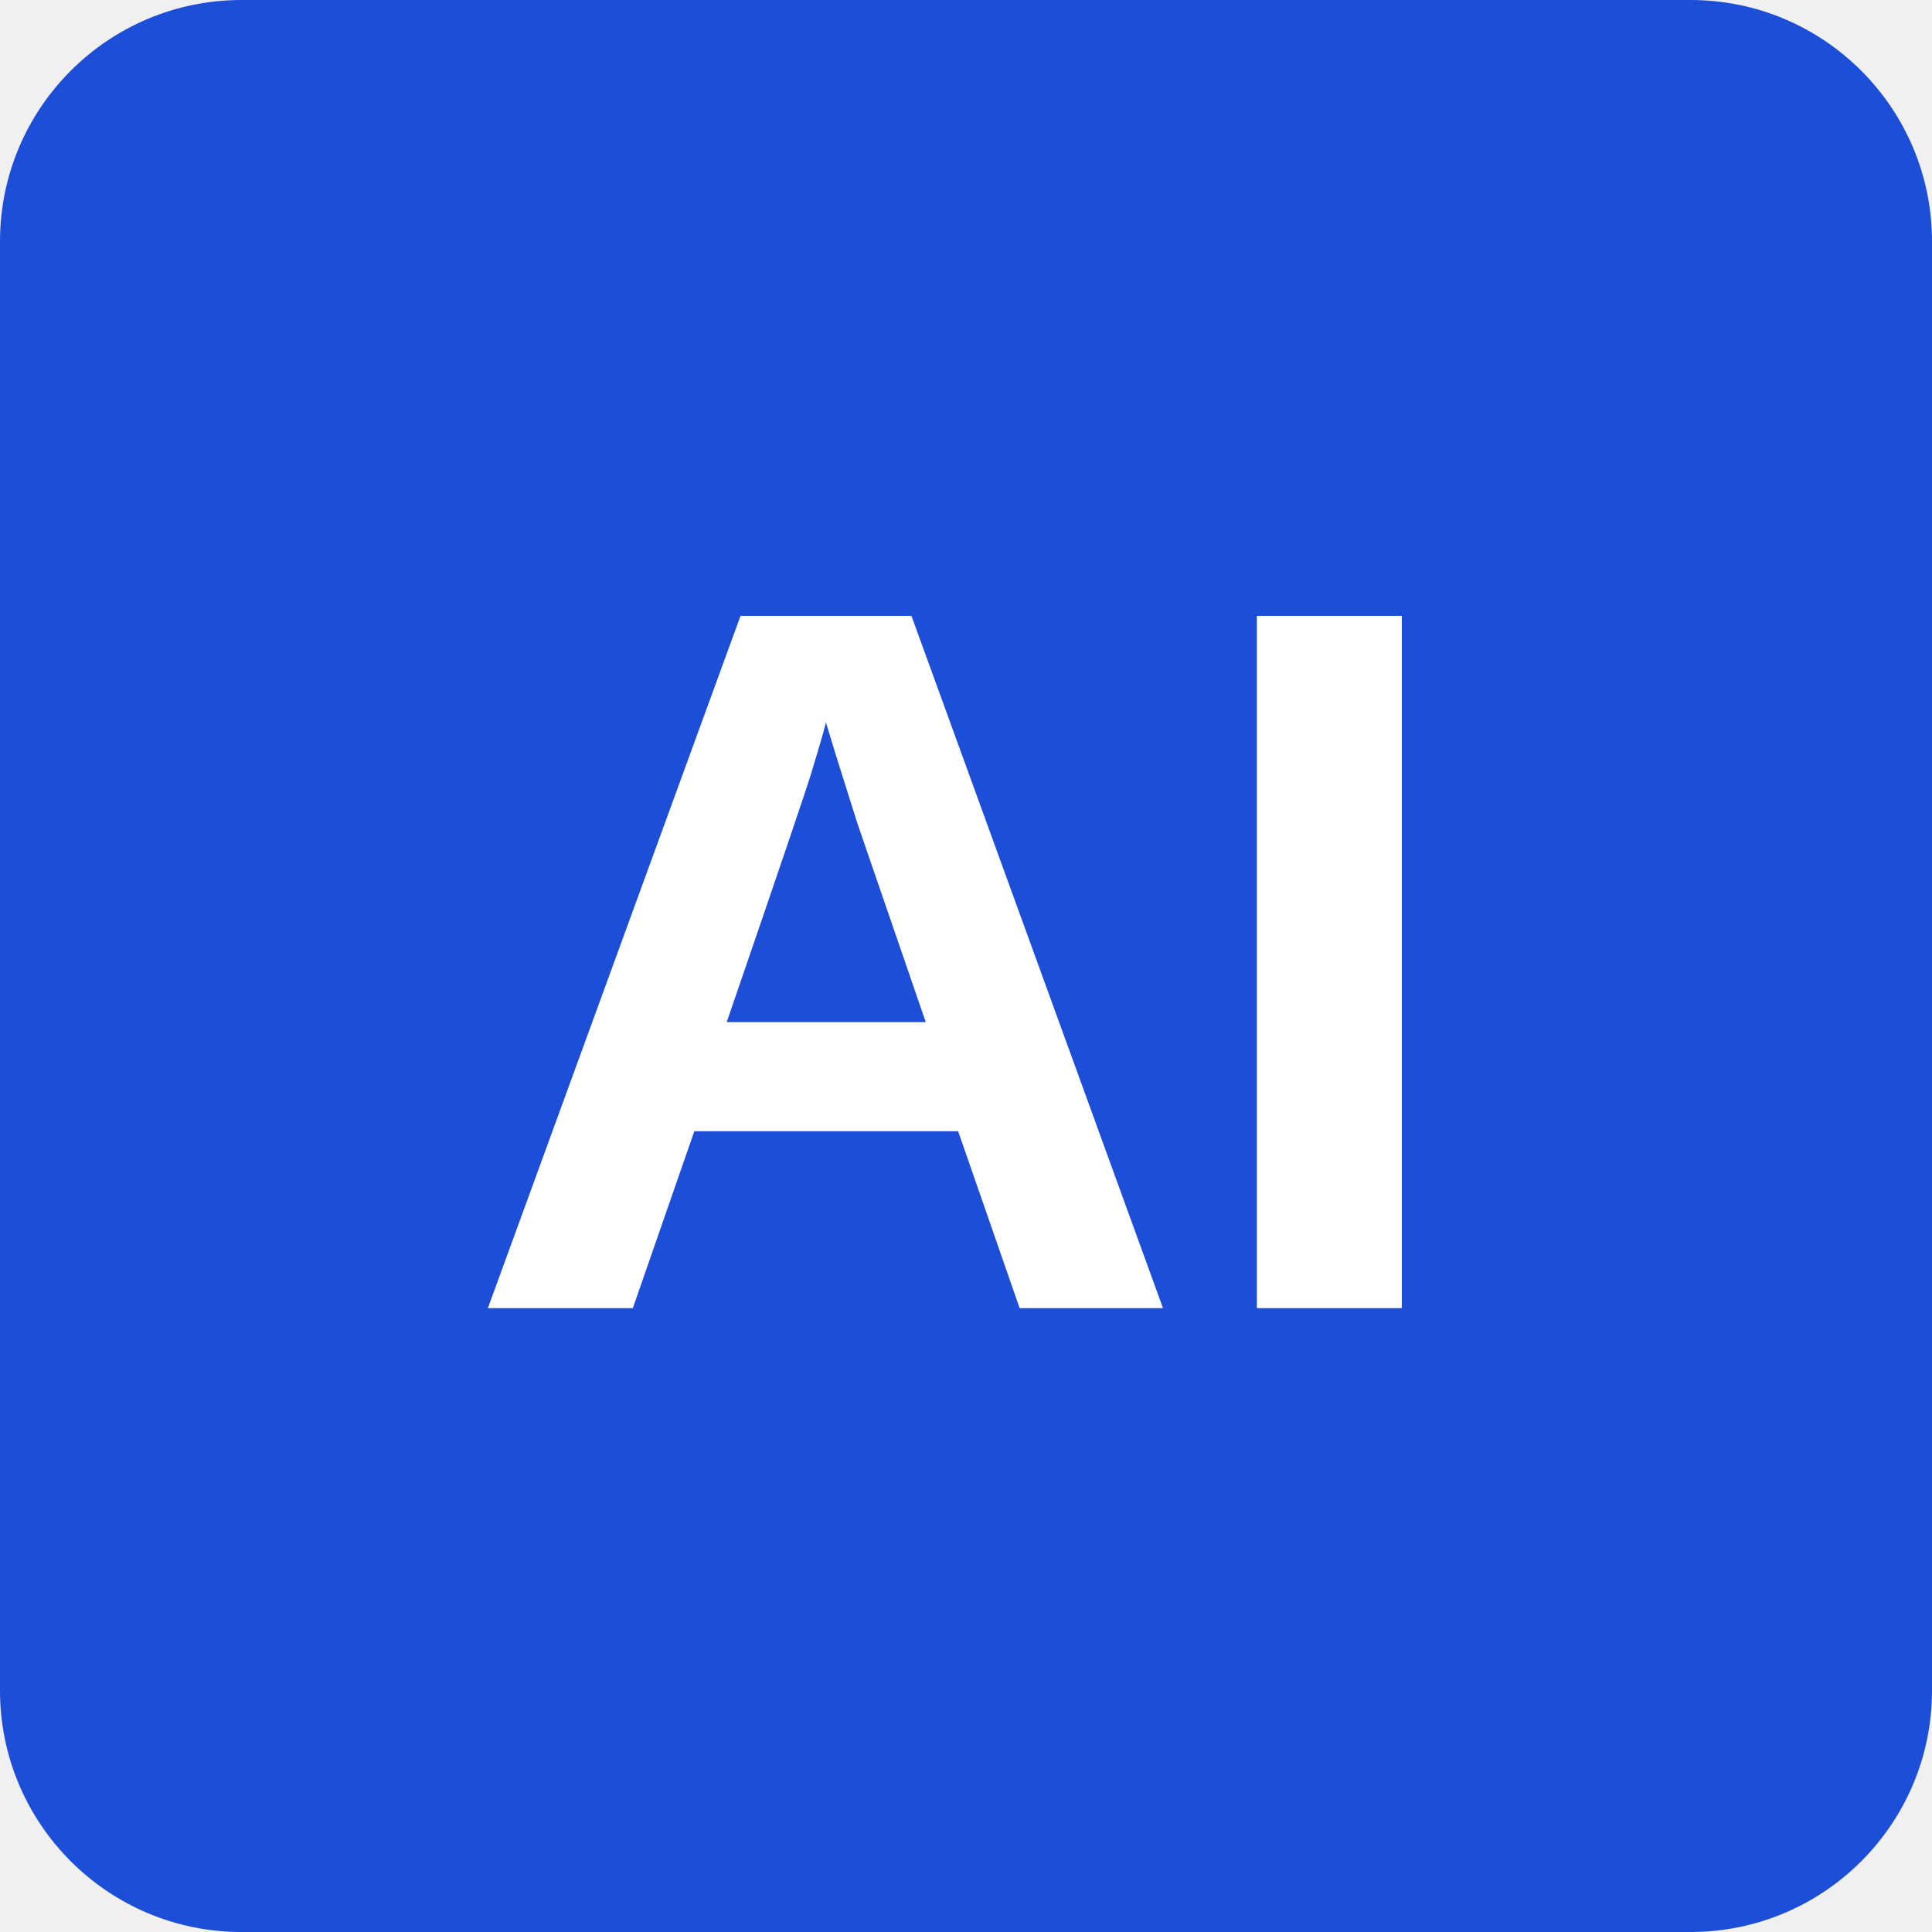
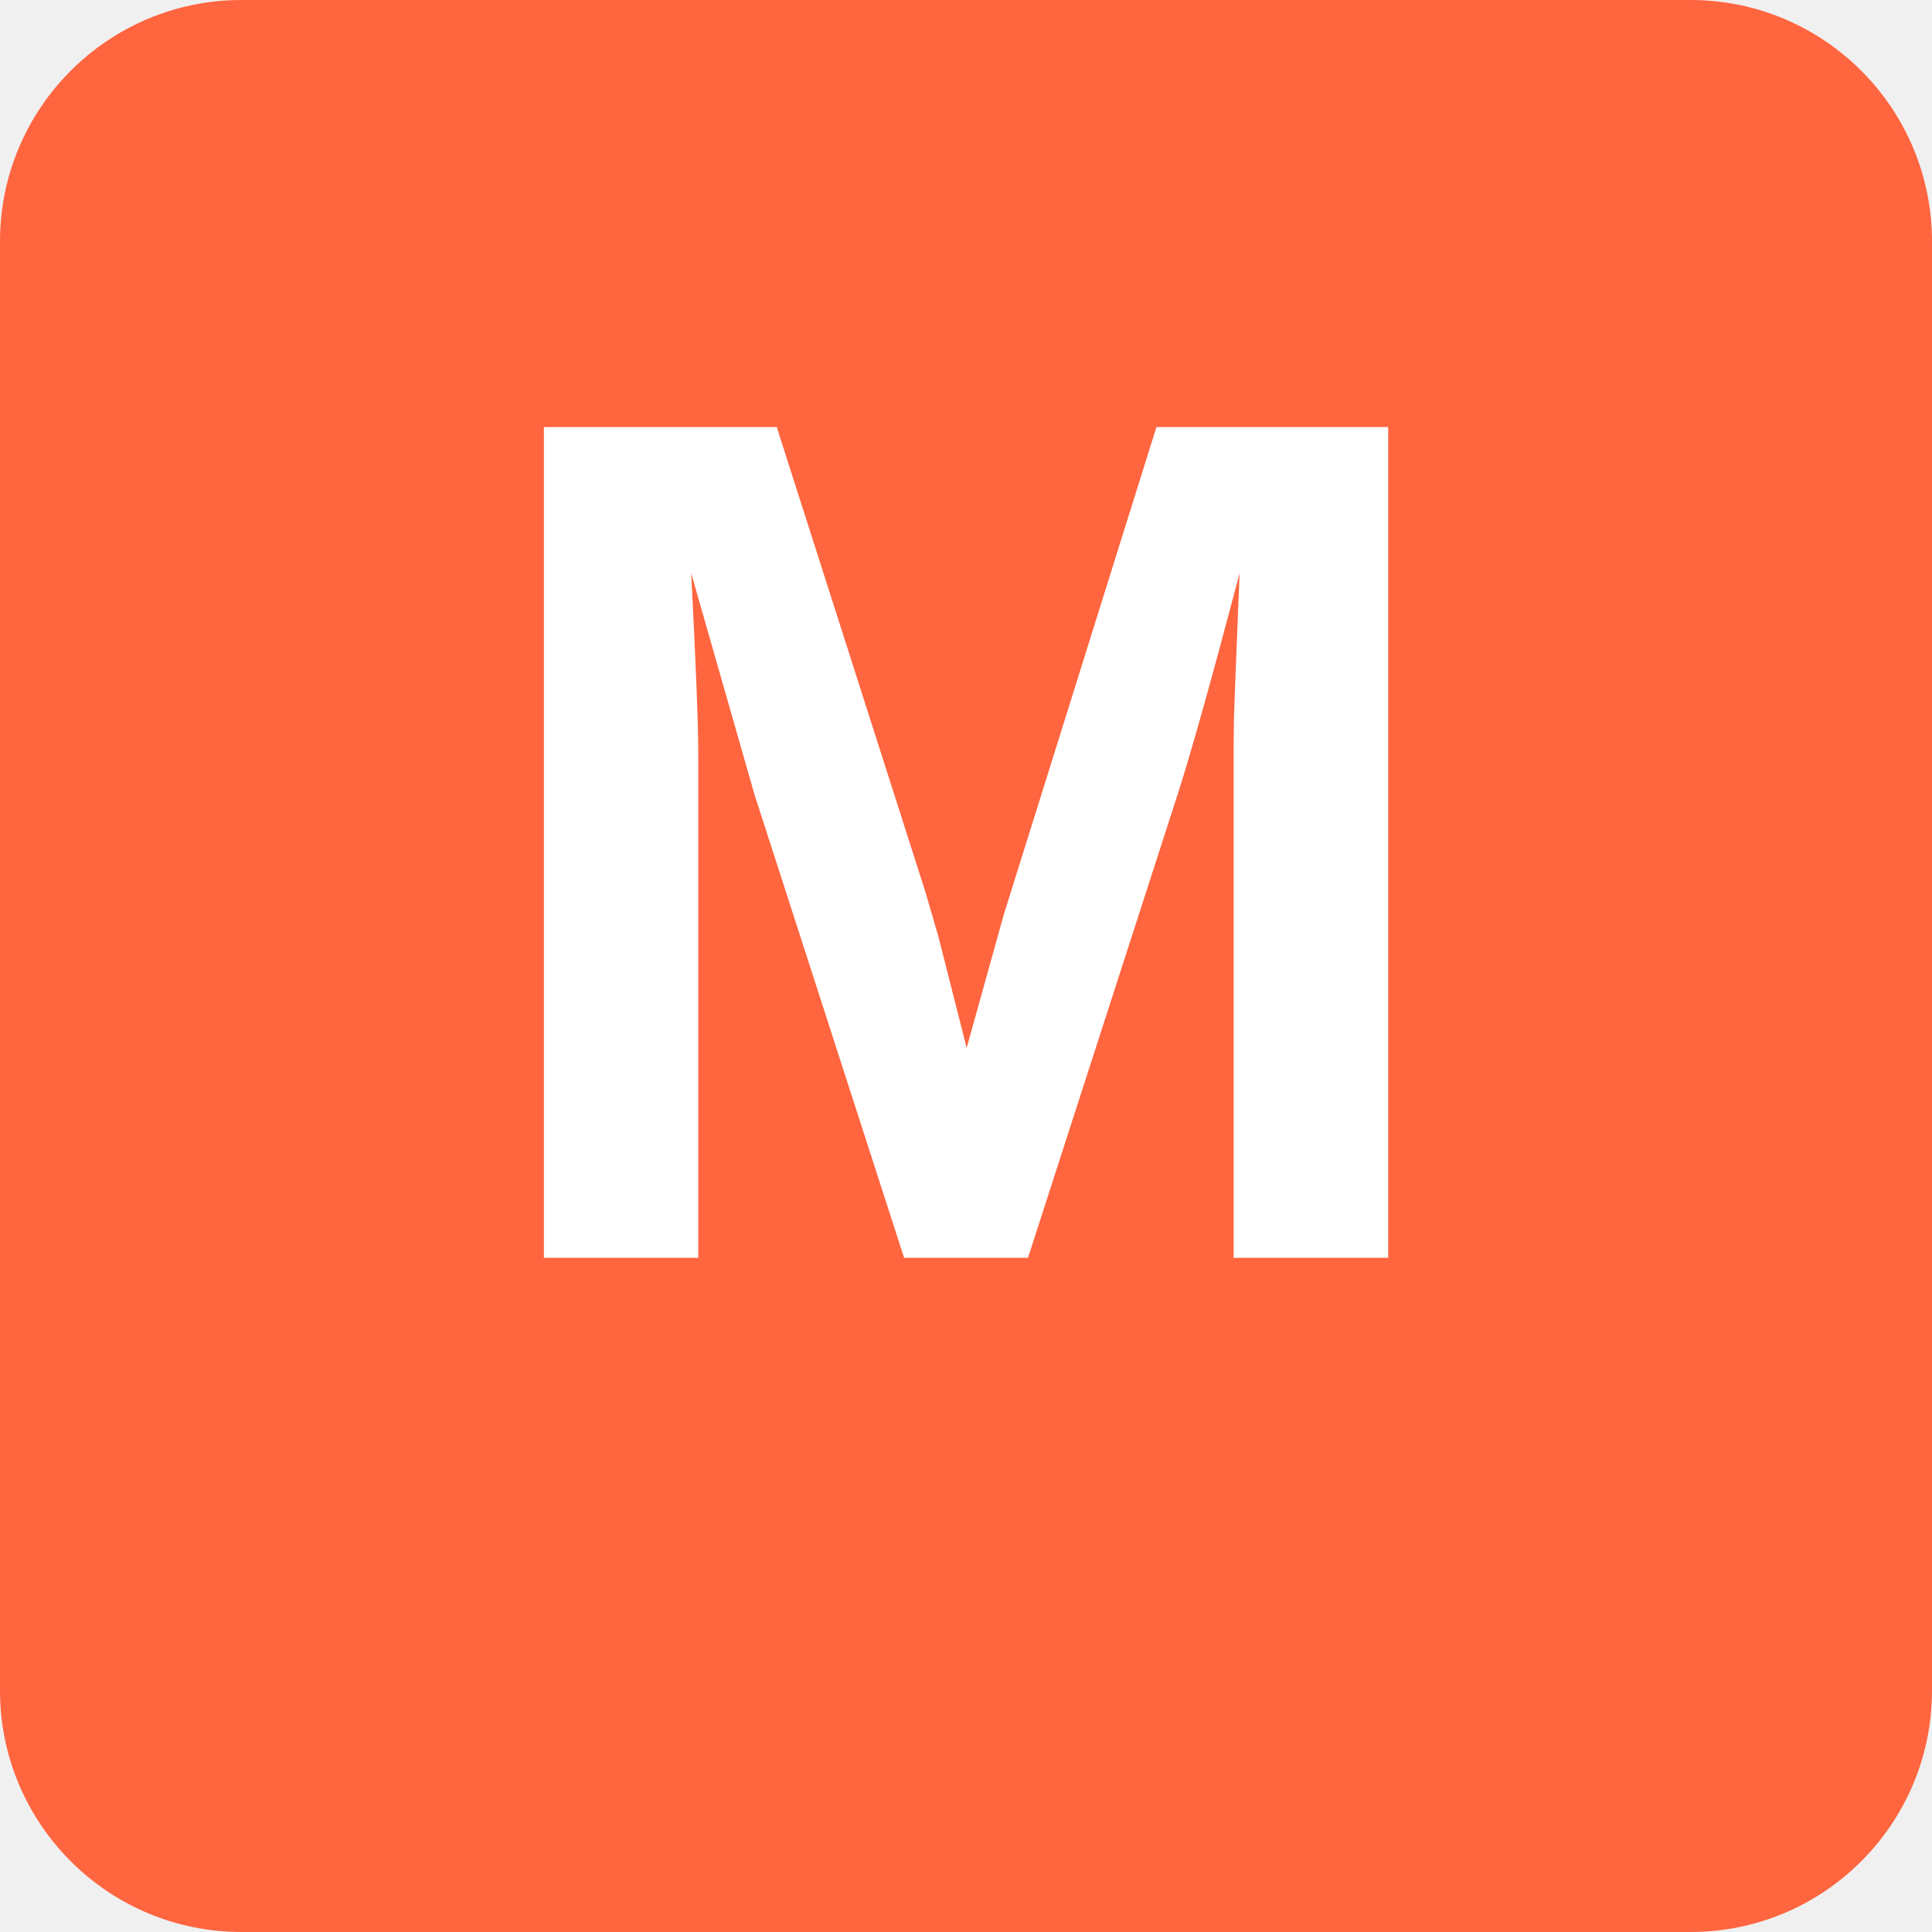
<svg xmlns="http://www.w3.org/2000/svg" viewBox="0 0 192 192">
-   <rect width="192" height="192" rx="24" fill="#1d4ed8" />
-   <text x="96" y="130" text-anchor="middle" font-size="100" font-weight="bold" fill="white" font-family="Arial">AI</text>
+   <rect width="192" height="192" rx="24" fill="#FF653F" />
+   <text x="96" y="125" text-anchor="middle" font-size="120" font-weight="bold" fill="white" font-family="Arial">M</text>
</svg>
